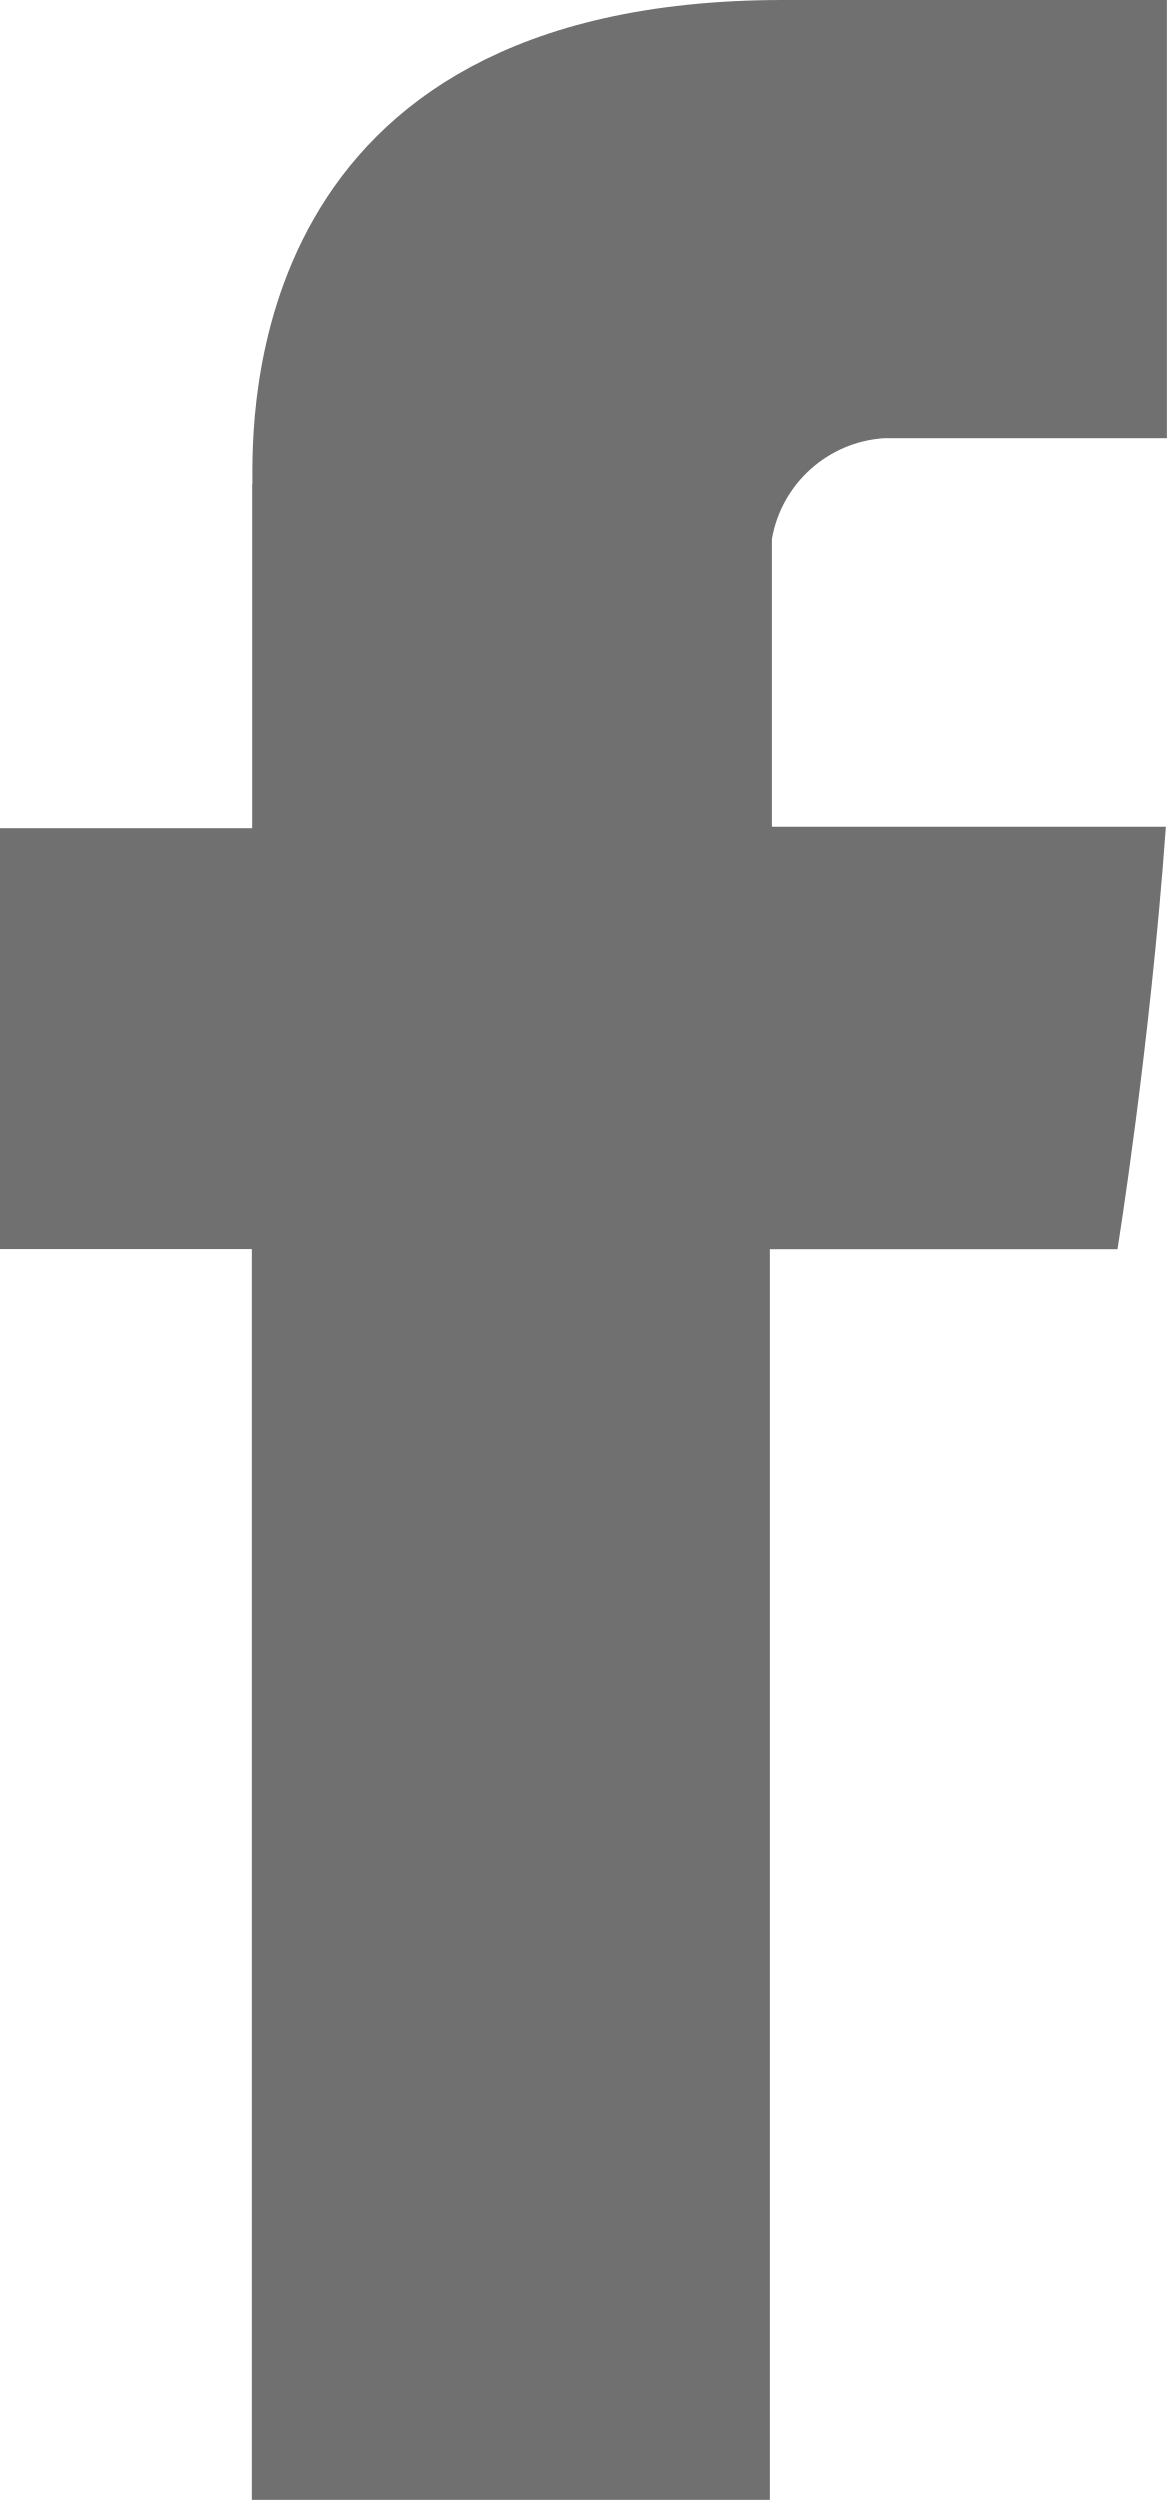
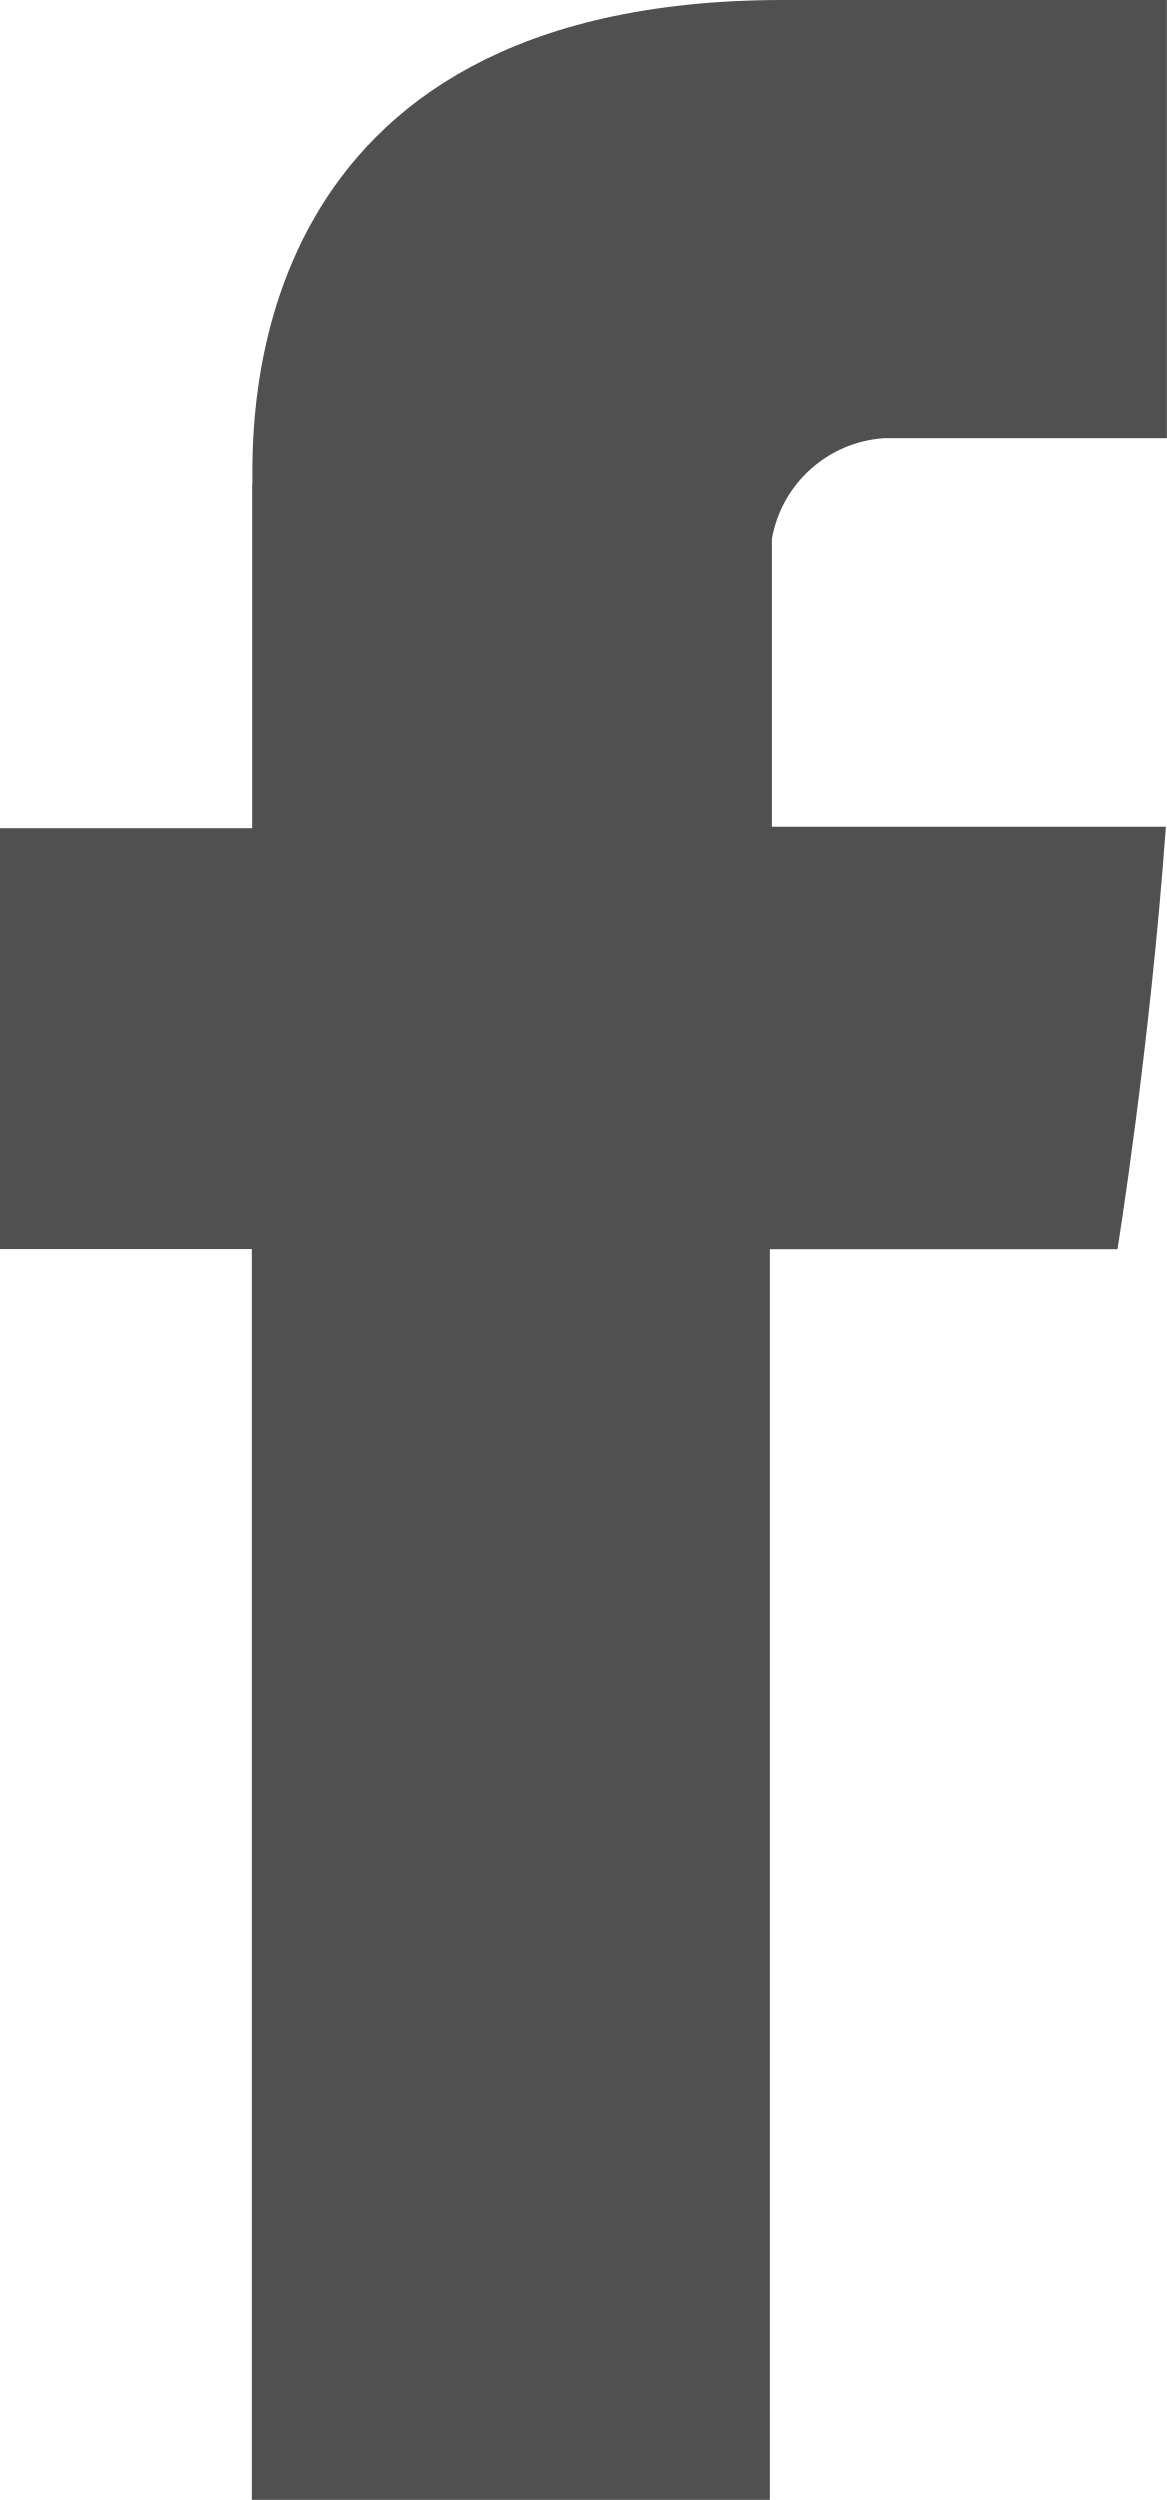
<svg xmlns="http://www.w3.org/2000/svg" id="Group_4407" data-name="Group 4407" width="10.318" height="22.108" viewBox="0 0 10.318 22.108">
-   <path id="Path_3" data-name="Path 3" d="M965.033,511.5v3.043H962.8v3.722h2.23v11.061h4.581v-11.06h3.074s.288-1.785.428-3.736h-3.484v-2.545a1.08,1.08,0,0,1,.993-.891h2.5v-3.875h-3.394c-4.806,0-4.693,3.726-4.693,4.282Zm0,0" transform="translate(-962.803 -507.219)" fill="#707070" />
+   <path id="Path_3" data-name="Path 3" d="M965.033,511.5v3.043H962.8v3.722h2.23v11.061h4.581v-11.06h3.074s.288-1.785.428-3.736h-3.484v-2.545a1.08,1.08,0,0,1,.993-.891h2.5v-3.875h-3.394c-4.806,0-4.693,3.726-4.693,4.282Zm0,0" transform="translate(-962.803 -507.219)" fill="#505050" />
</svg>
